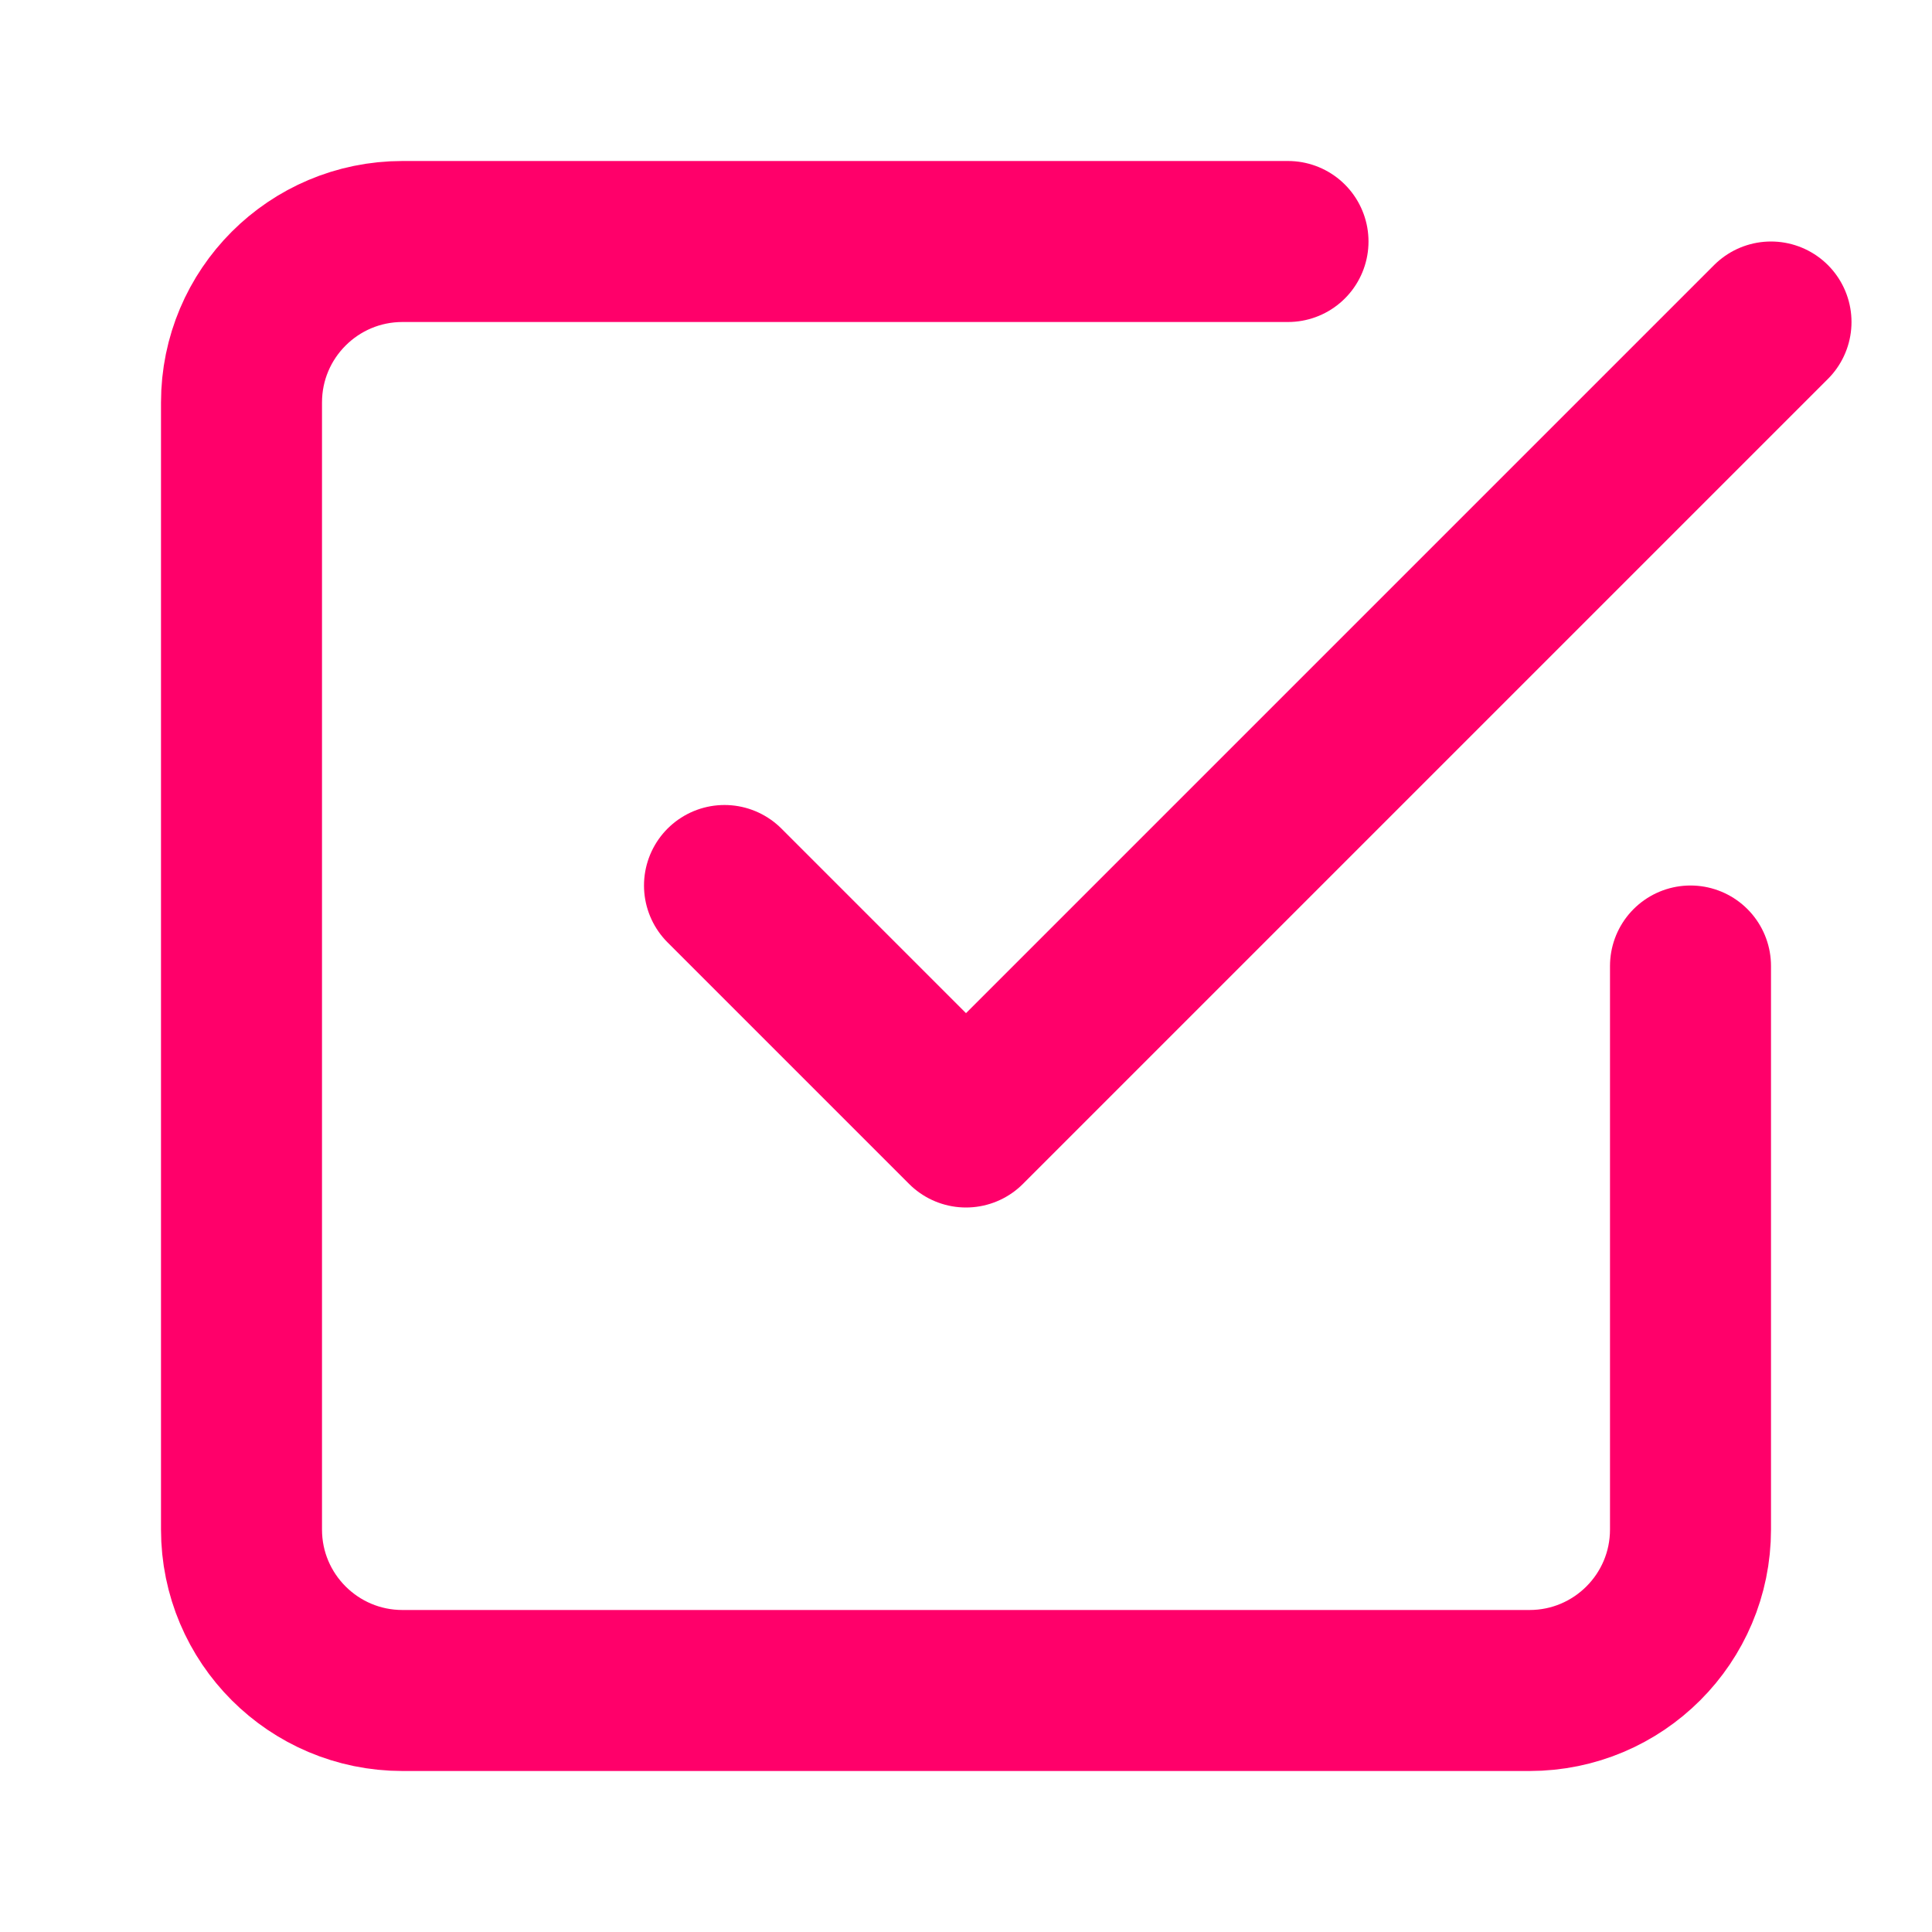
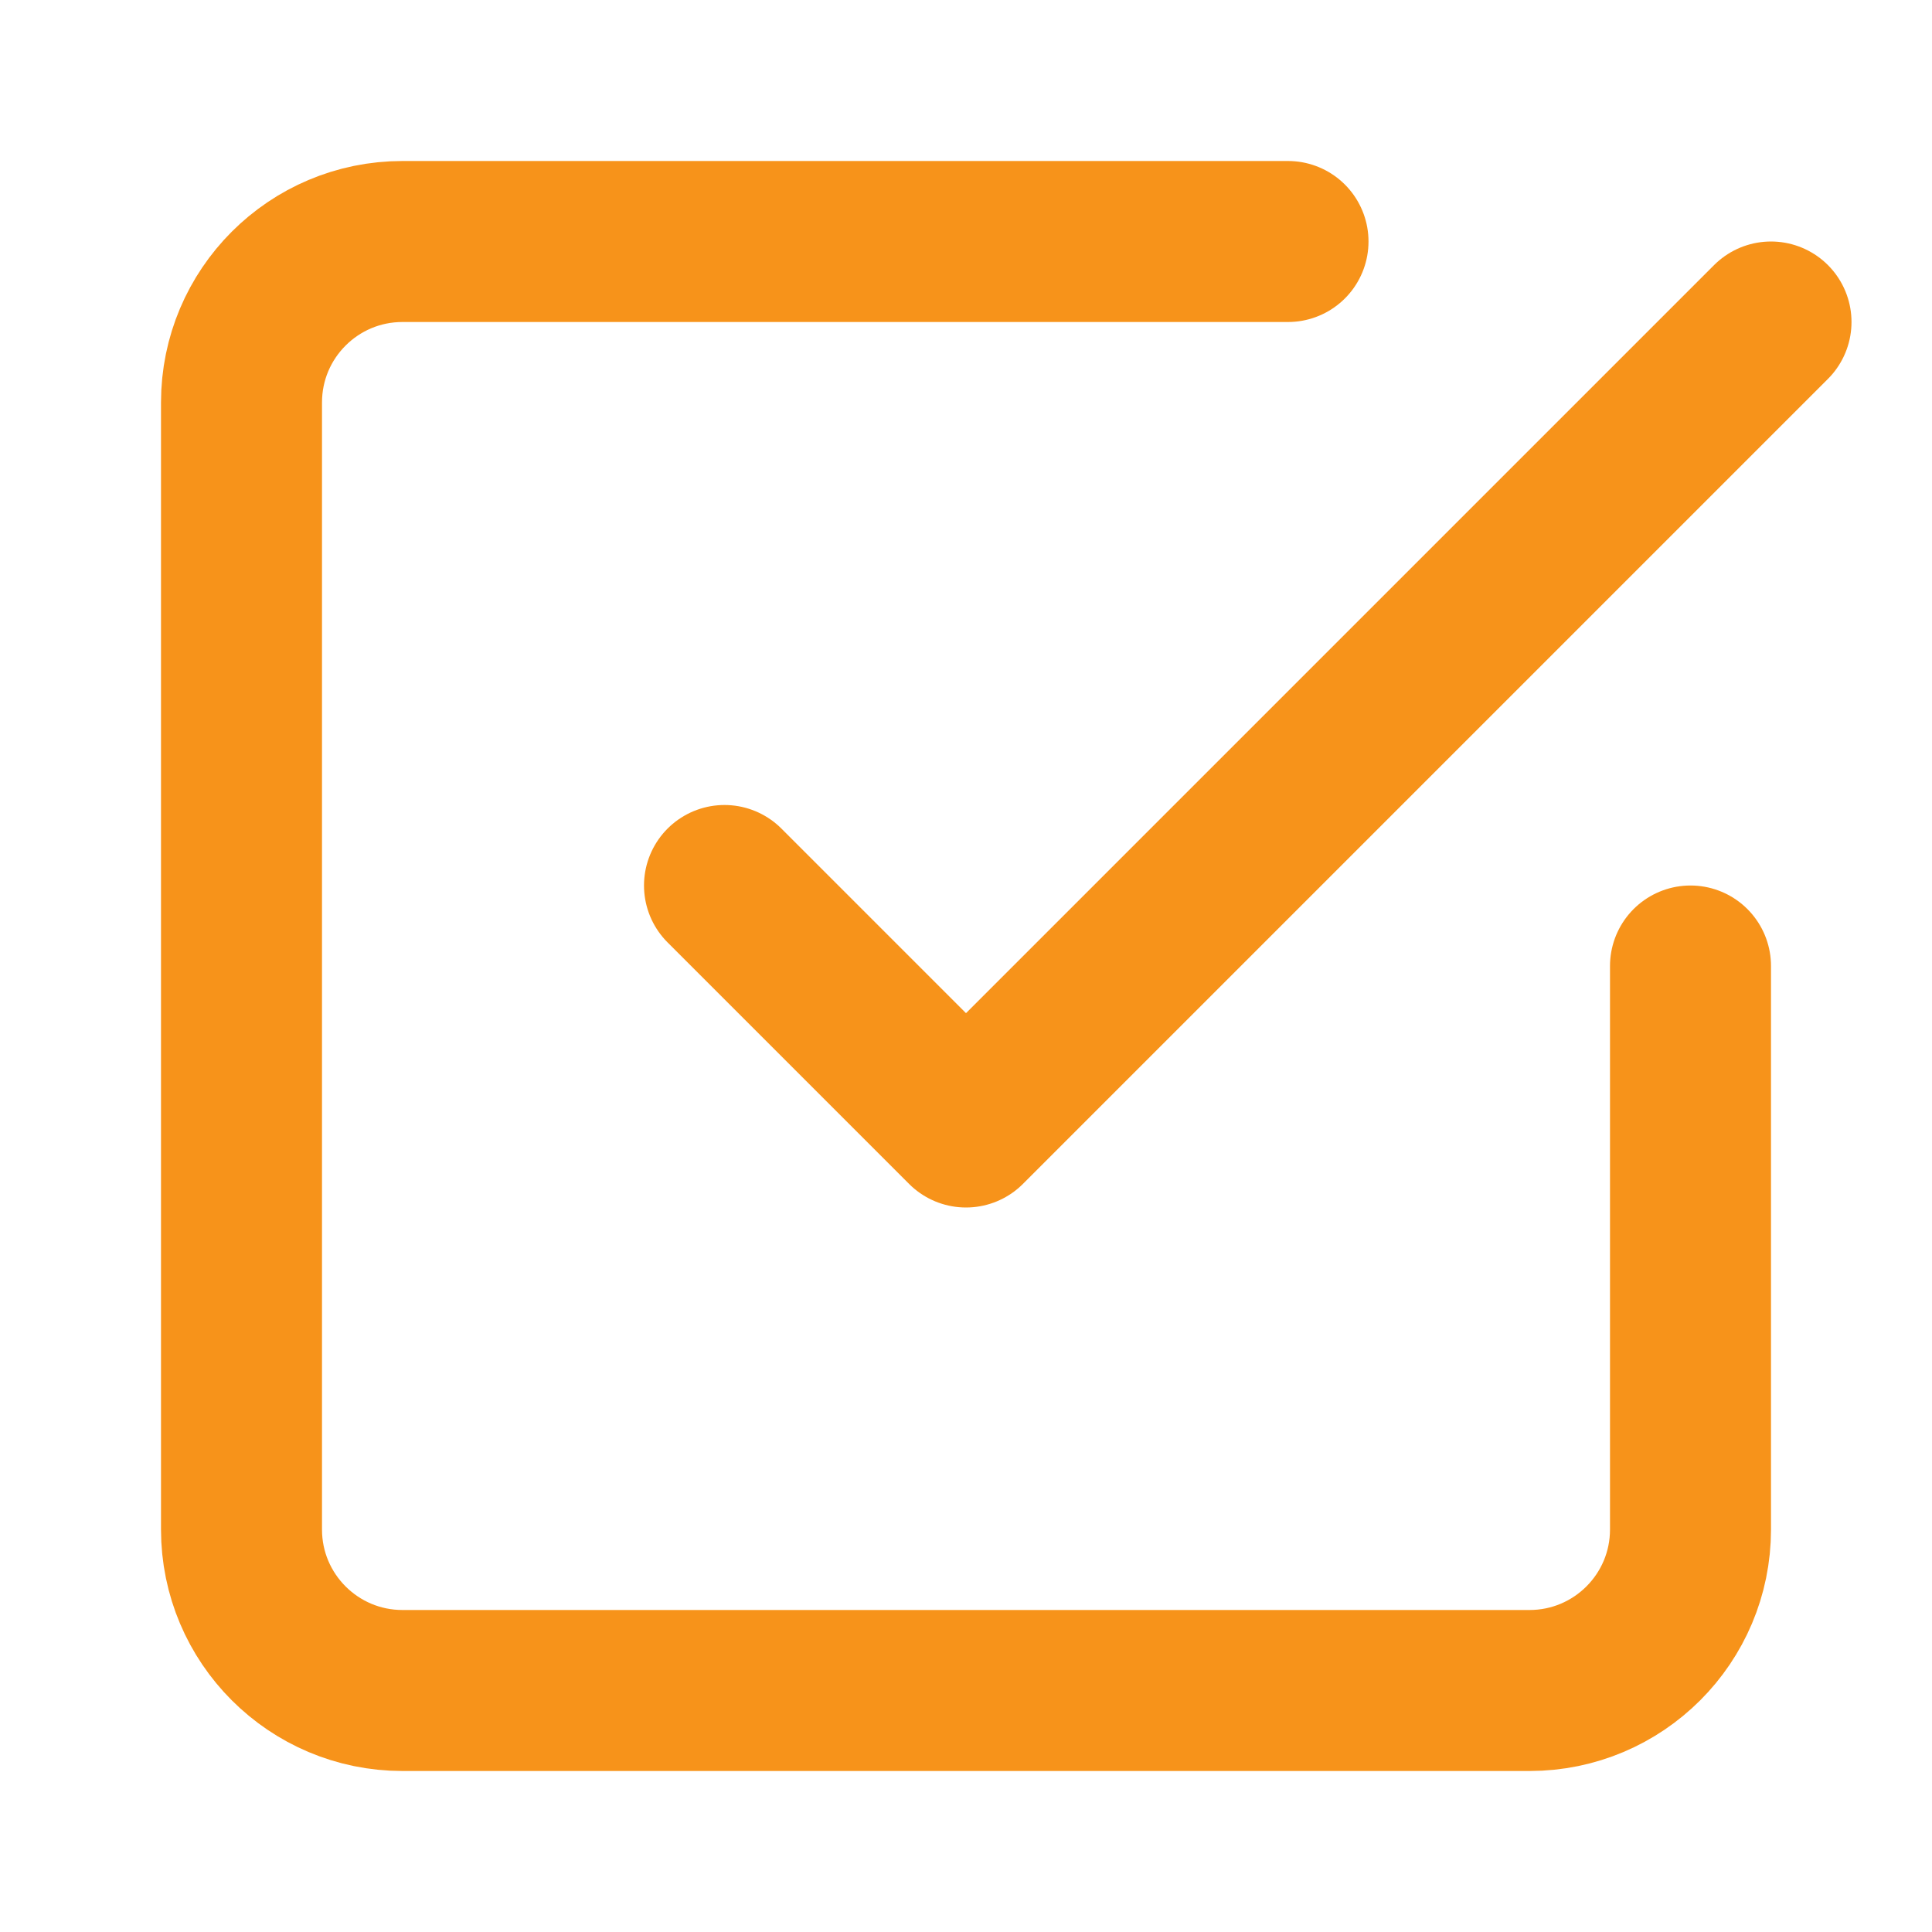
- <svg xmlns="http://www.w3.org/2000/svg" width="24" height="24" viewBox="0 0 24 24" fill="none" stroke="#ff006a" stroke-width="2" stroke-linecap="round" stroke-linejoin="round" class="feather feather-check-square">
+ <svg xmlns="http://www.w3.org/2000/svg" width="24" height="24" viewBox="0 0 24 24" fill="none" stroke="#f7931a" stroke-width="2" stroke-linecap="round" stroke-linejoin="round" class="feather feather-check-square">
  <polyline points="9 11 12 14 22 4" />
  <path d="M21 12v7a2 2 0 0 1-2 2H5a2 2 0 0 1-2-2V5a2 2 0 0 1 2-2h11" />
</svg>
